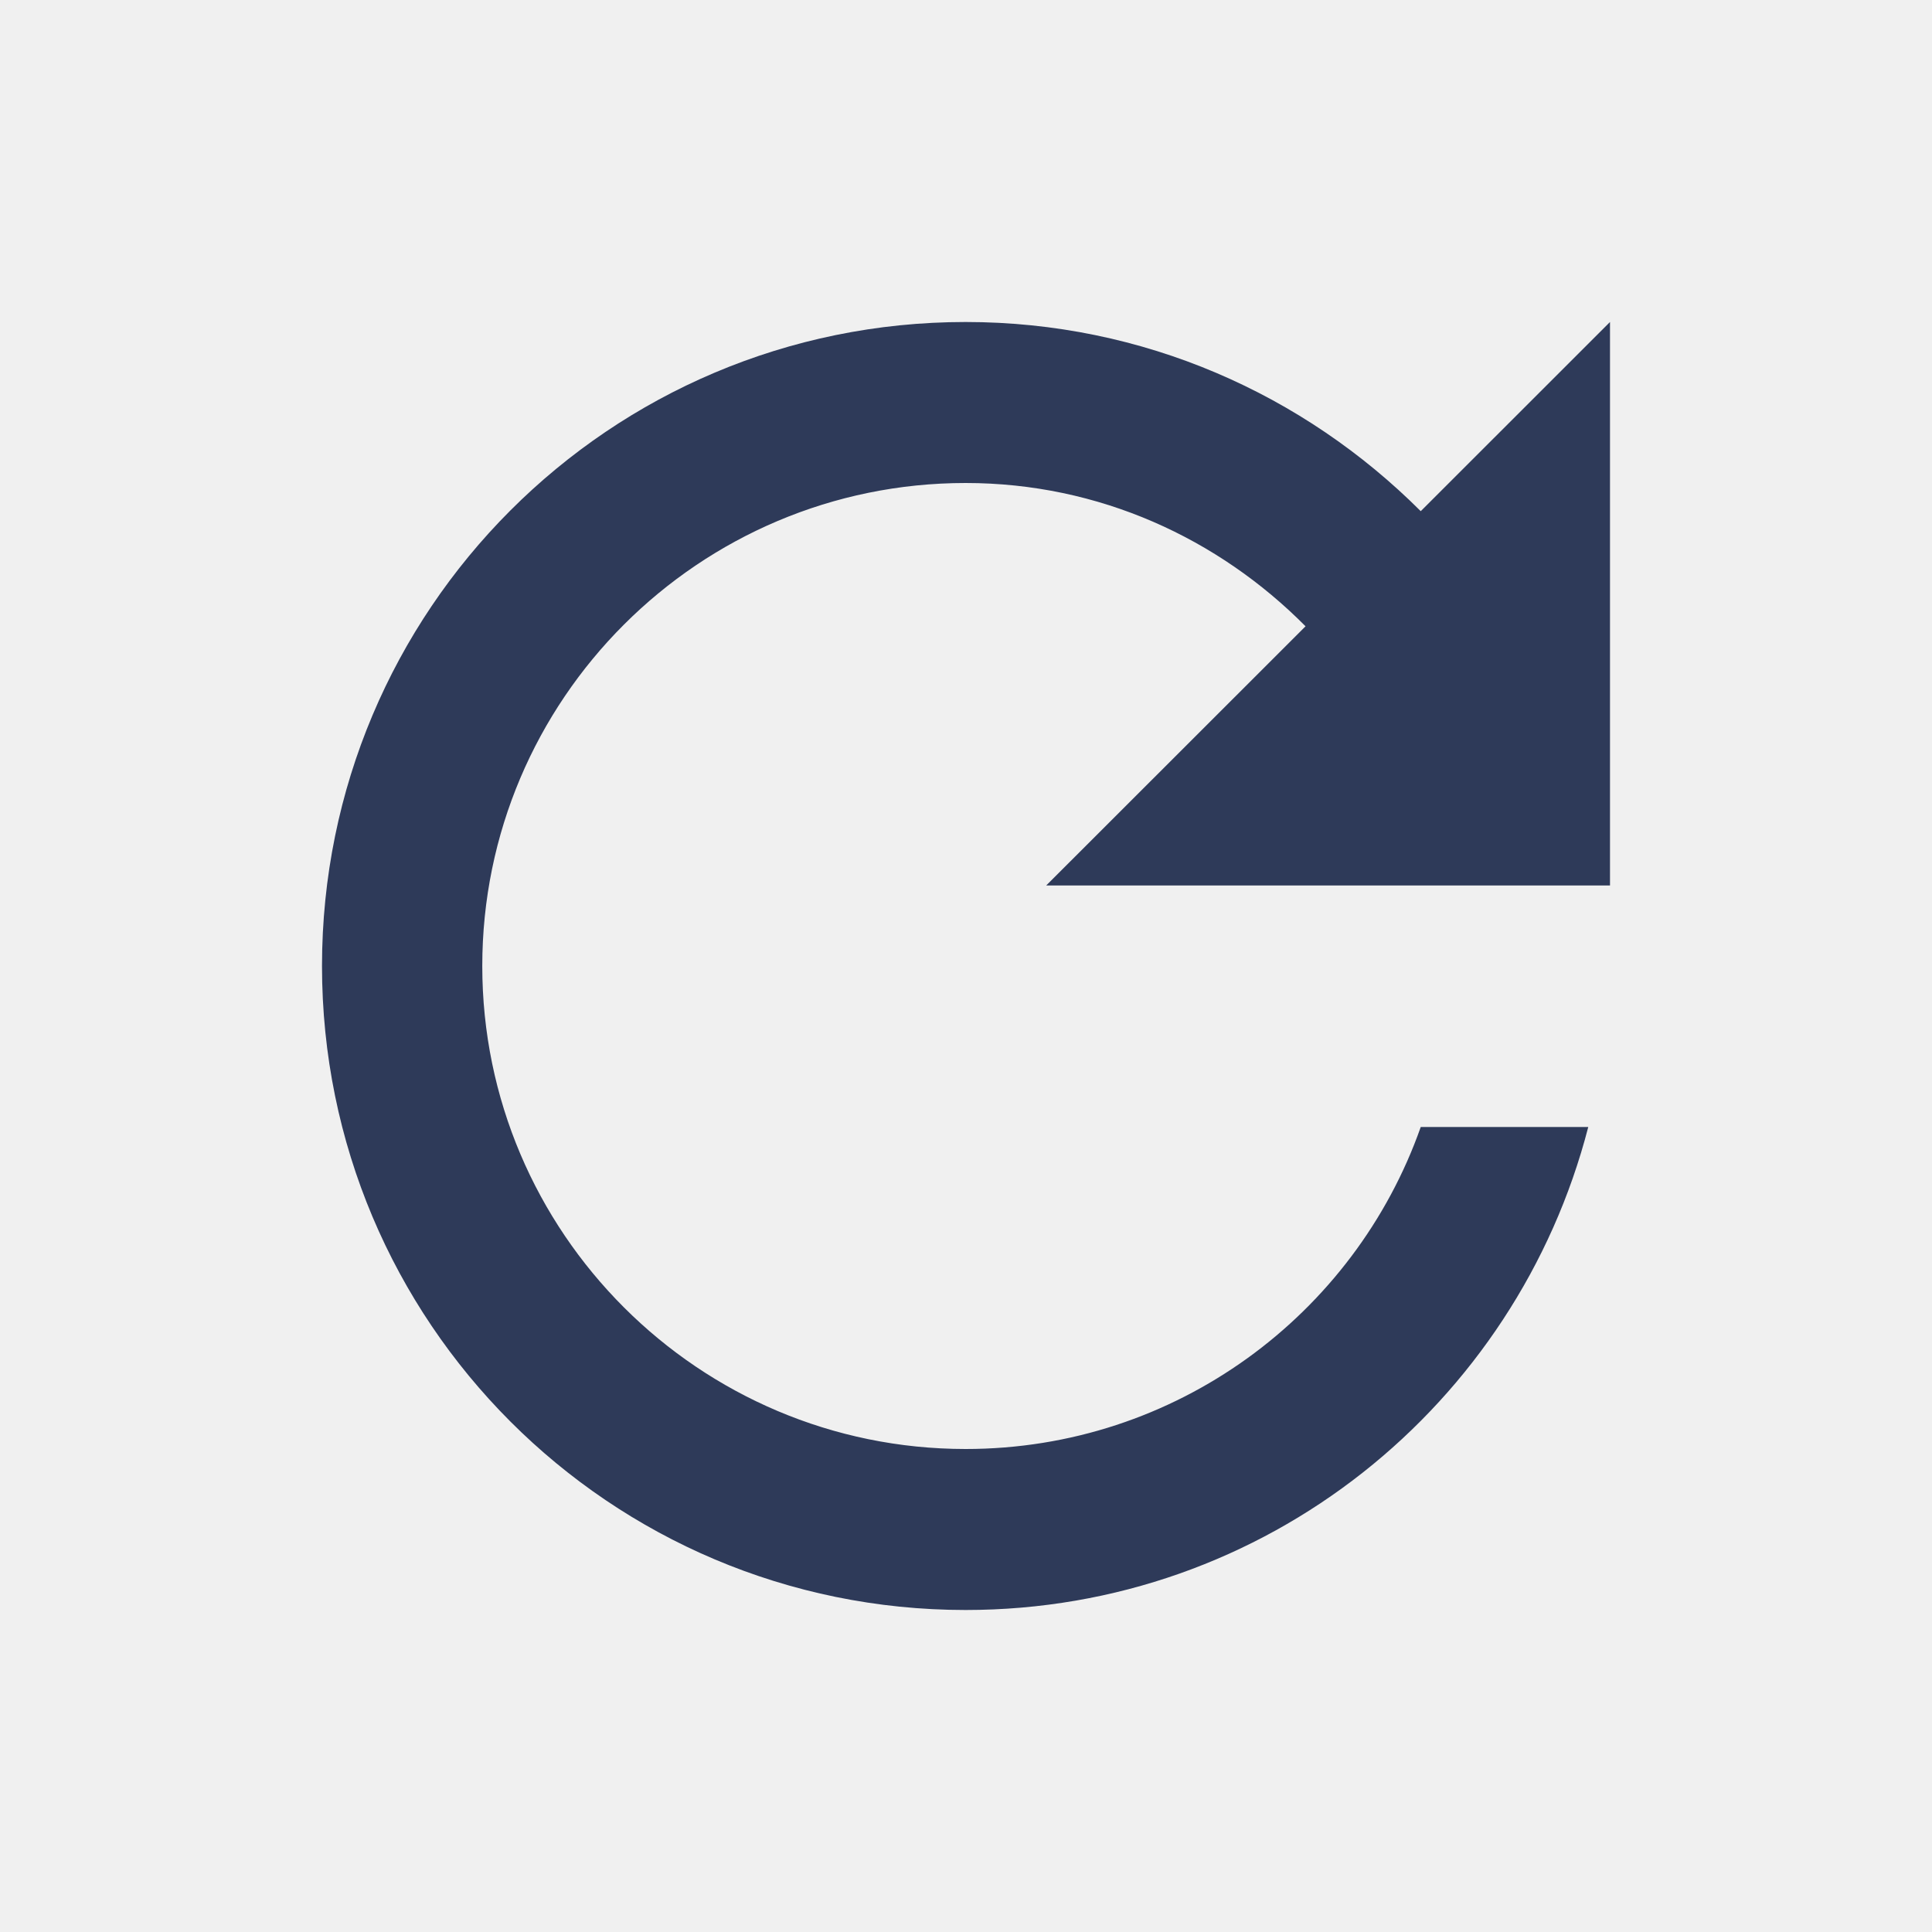
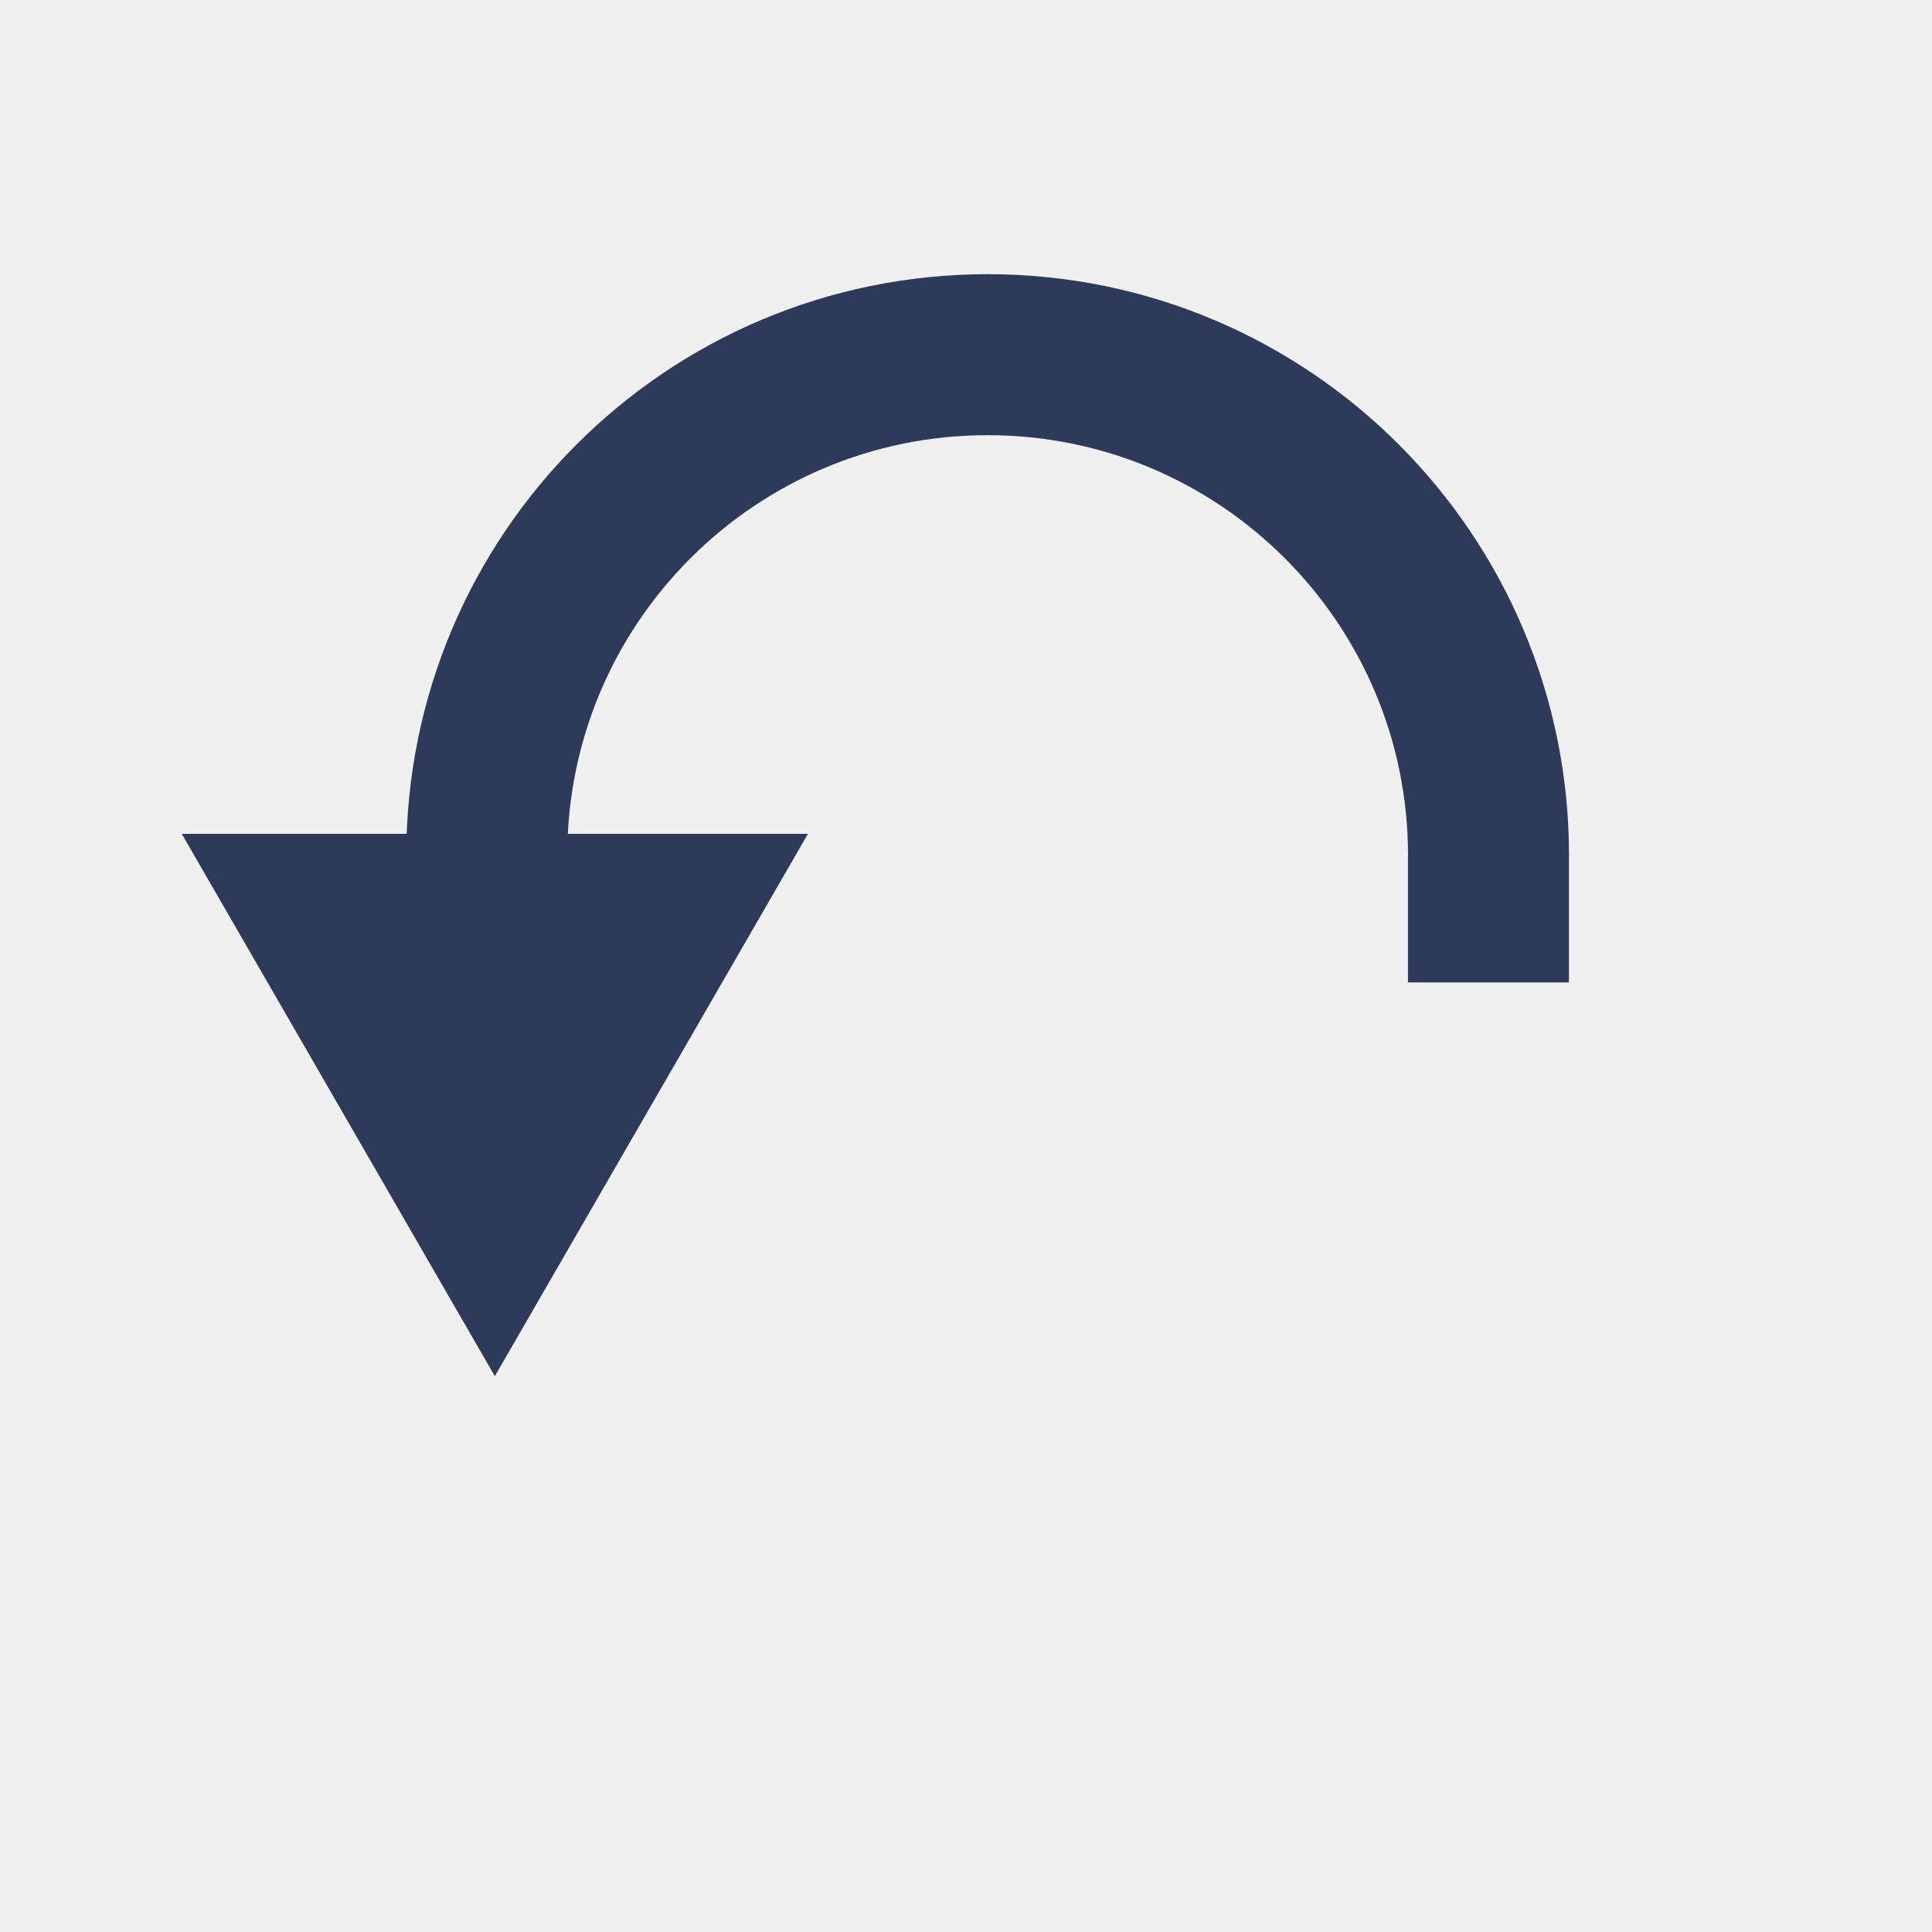
- <svg xmlns="http://www.w3.org/2000/svg" xmlns:xlink="http://www.w3.org/1999/xlink" width="24" height="24" version="1.1" viewBox="0 0 24 24">
-   <defs>
+ <svg xmlns="http://www.w3.org/2000/svg" width="24" height="24" version="1.1" viewBox="0 0 24 24" id="svg171">
+   <defs id="defs162">
    <path id="b" d="M0 0H24V24H0z" />
  </defs>
-   <g fill-rule="evenodd">
-     <mask id="a" fill="#fff">
-       <use xlink:href="#b" />
-     </mask>
-     <path d="M11.995 4C7.572 4 4 7.58 4 12s3.572 8 7.995 8c3.732 0 6.844-2.55 7.735-6h-2.081c-.821 2.33-3.042 4-5.654 4-3.312 0-6.004-2.69-6.004-6s2.692-6 6.004-6c1.661 0 3.142.69 4.223 1.78L12.996 11H20V4l-2.351 2.35C16.198 4.9 14.206 4 11.995 4z" fill="#2E3A59" fill-rule="nonzero" mask="url(#a)" />
+   <g id="layer1">
+     <path id="path87434" style="fill:none;fill-opacity:1;fill-rule:nonzero;stroke:#2e3a59;stroke-width:2;stroke-miterlimit:4;stroke-dasharray:none;stroke-opacity:1" d="m 6.047,10.648 a 6.222,6.222 0 0 1 -3.1e-5,-0.02 6.222,6.222 0 0 1 6.222,-6.222 6.222,6.222 0 0 1 6.222,6.222 v 0 a 6.222,6.222 0 0 1 -3.1e-5,0.02" />
+     <path style="fill:#2e3a59;fill-opacity:1;fill-rule:nonzero;stroke:none;stroke-width:2;stroke-miterlimit:4;stroke-dasharray:none;stroke-opacity:1" id="path88199" d="M 2.2,13.042 -0.411,11.534 -3.023,10.026 -0.411,8.518 2.2,7.011 l -2e-7,3.016 z" transform="matrix(1.11699,0.6448942,-0.6448942,1.11699,12.10028,1.108688)" />
+     <rect style="fill:#2e3a59;fill-opacity:1;fill-rule:nonzero;stroke:none;stroke-width:1.167;stroke-miterlimit:4;stroke-dasharray:none;stroke-opacity:1" id="rect88385" width="2" height="1.563" x="17.49" y="10.641" />
  </g>
</svg>
